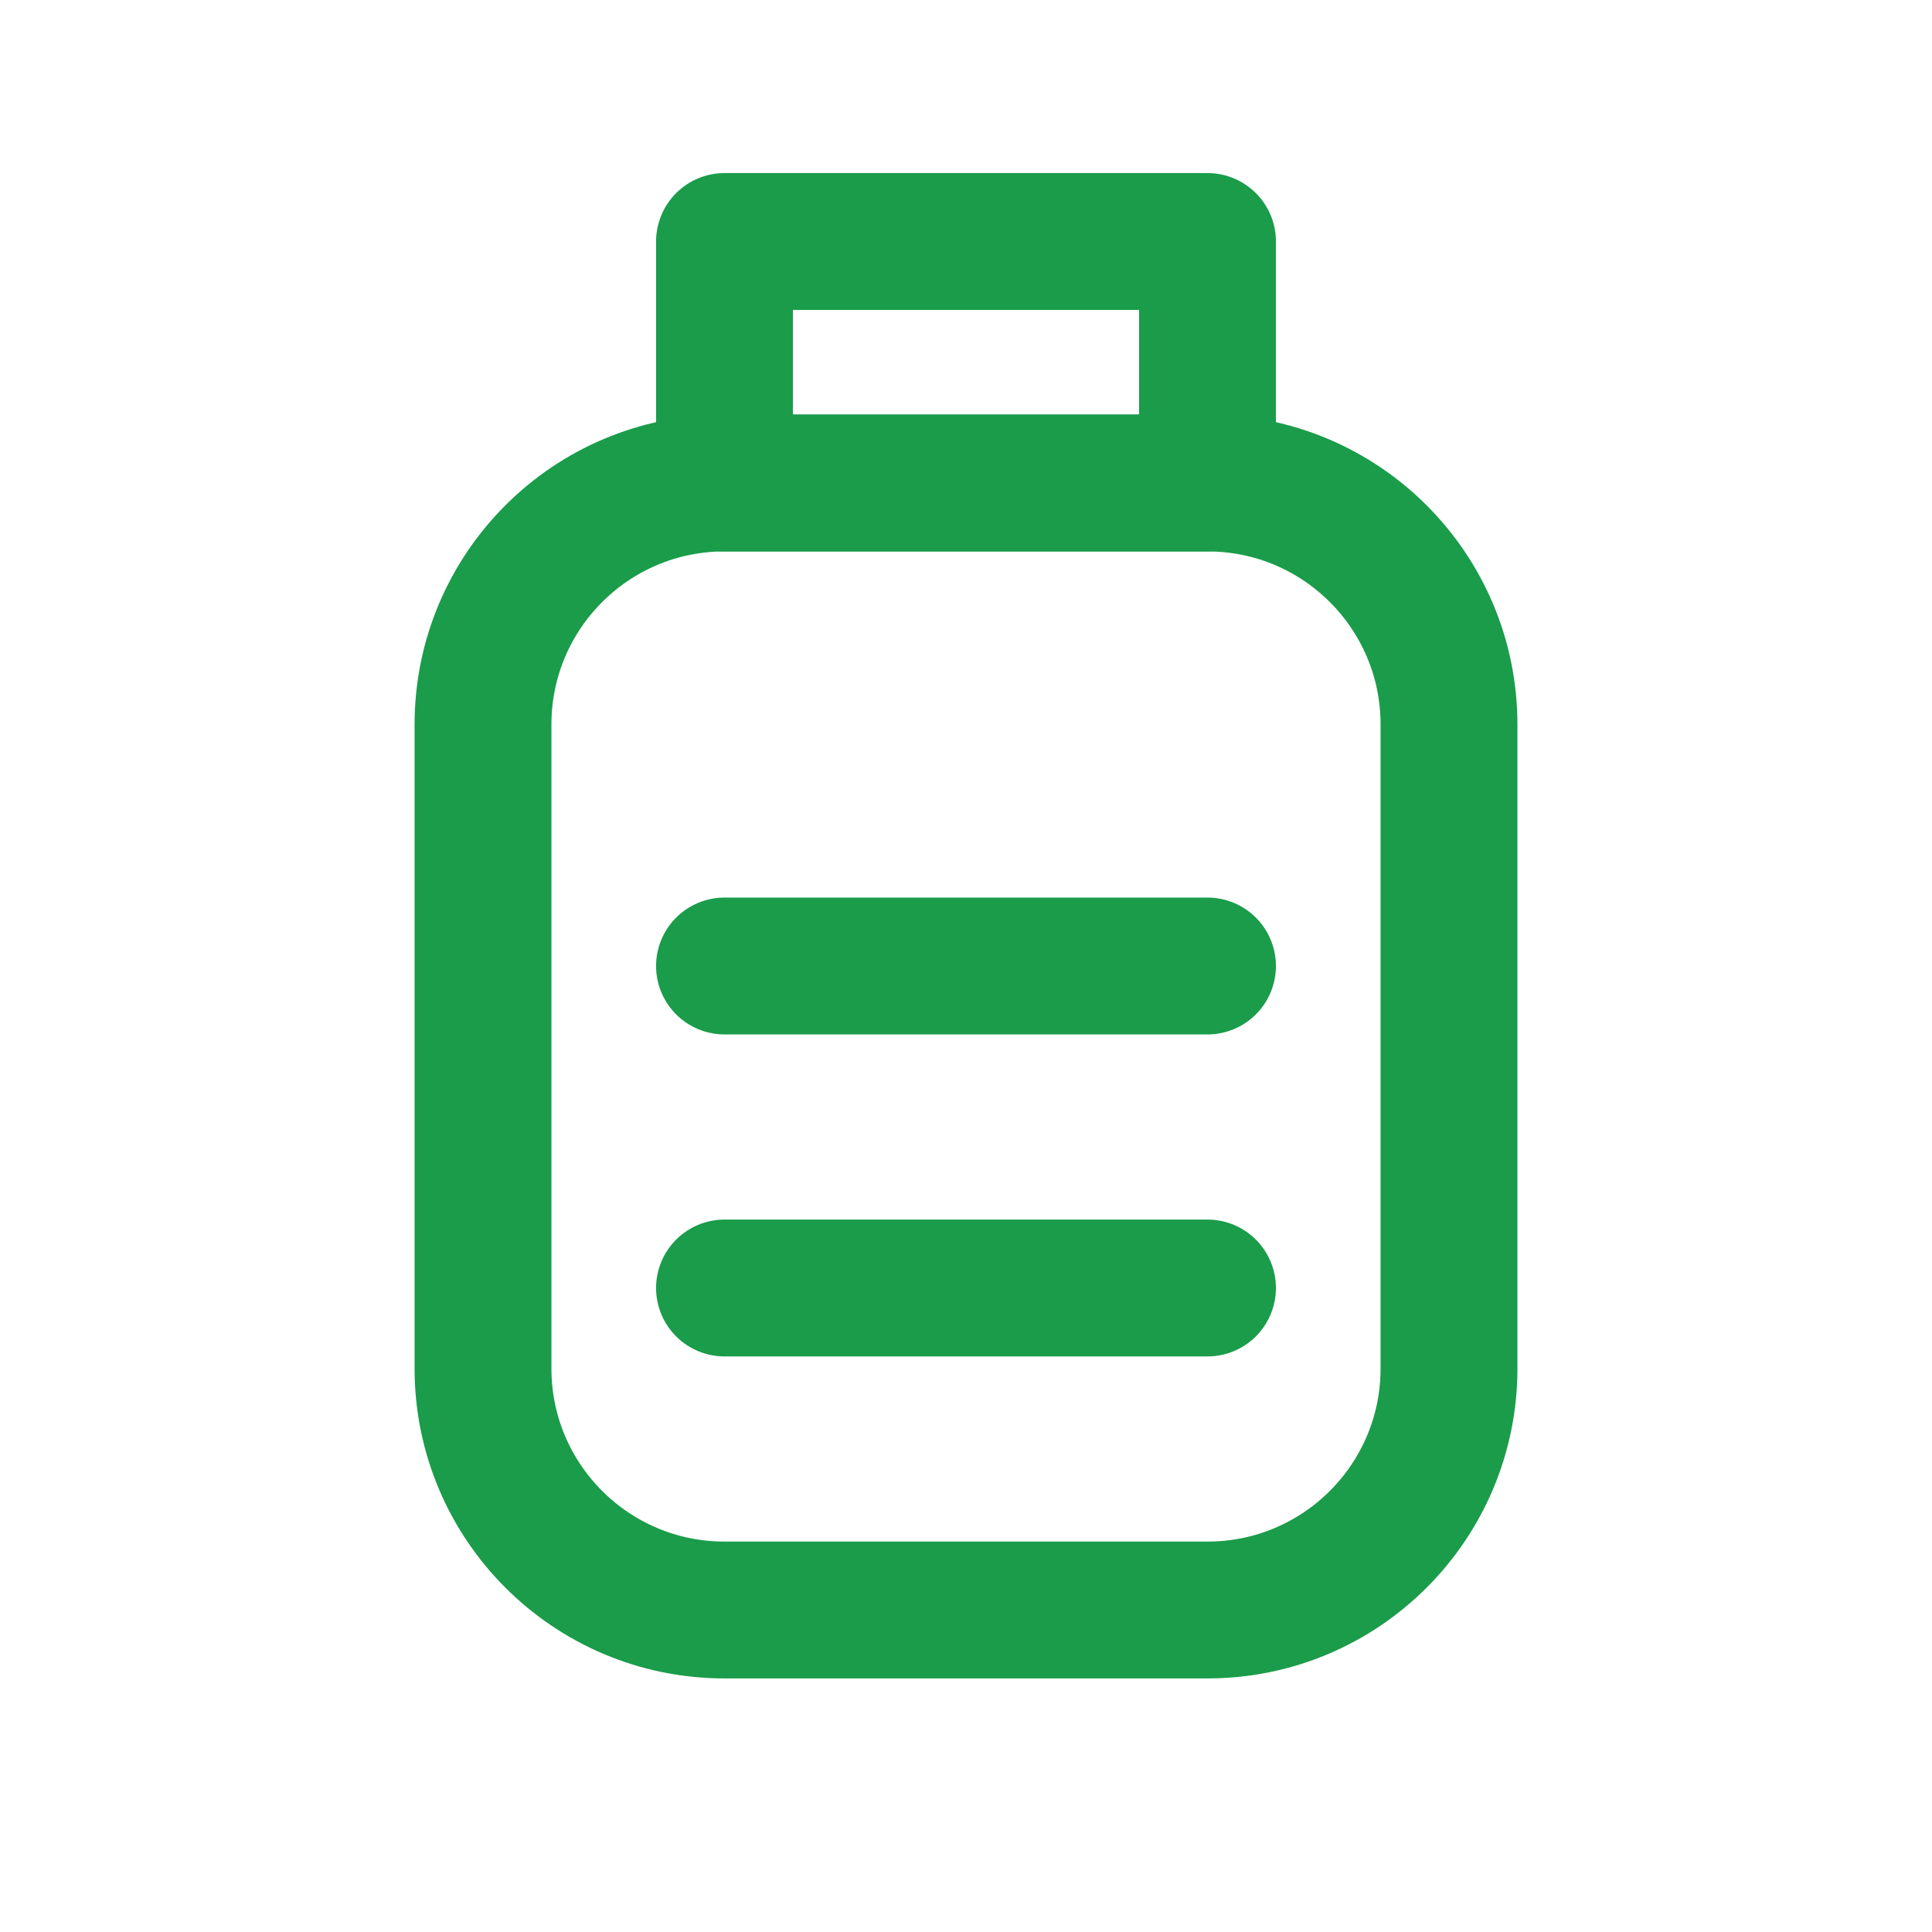
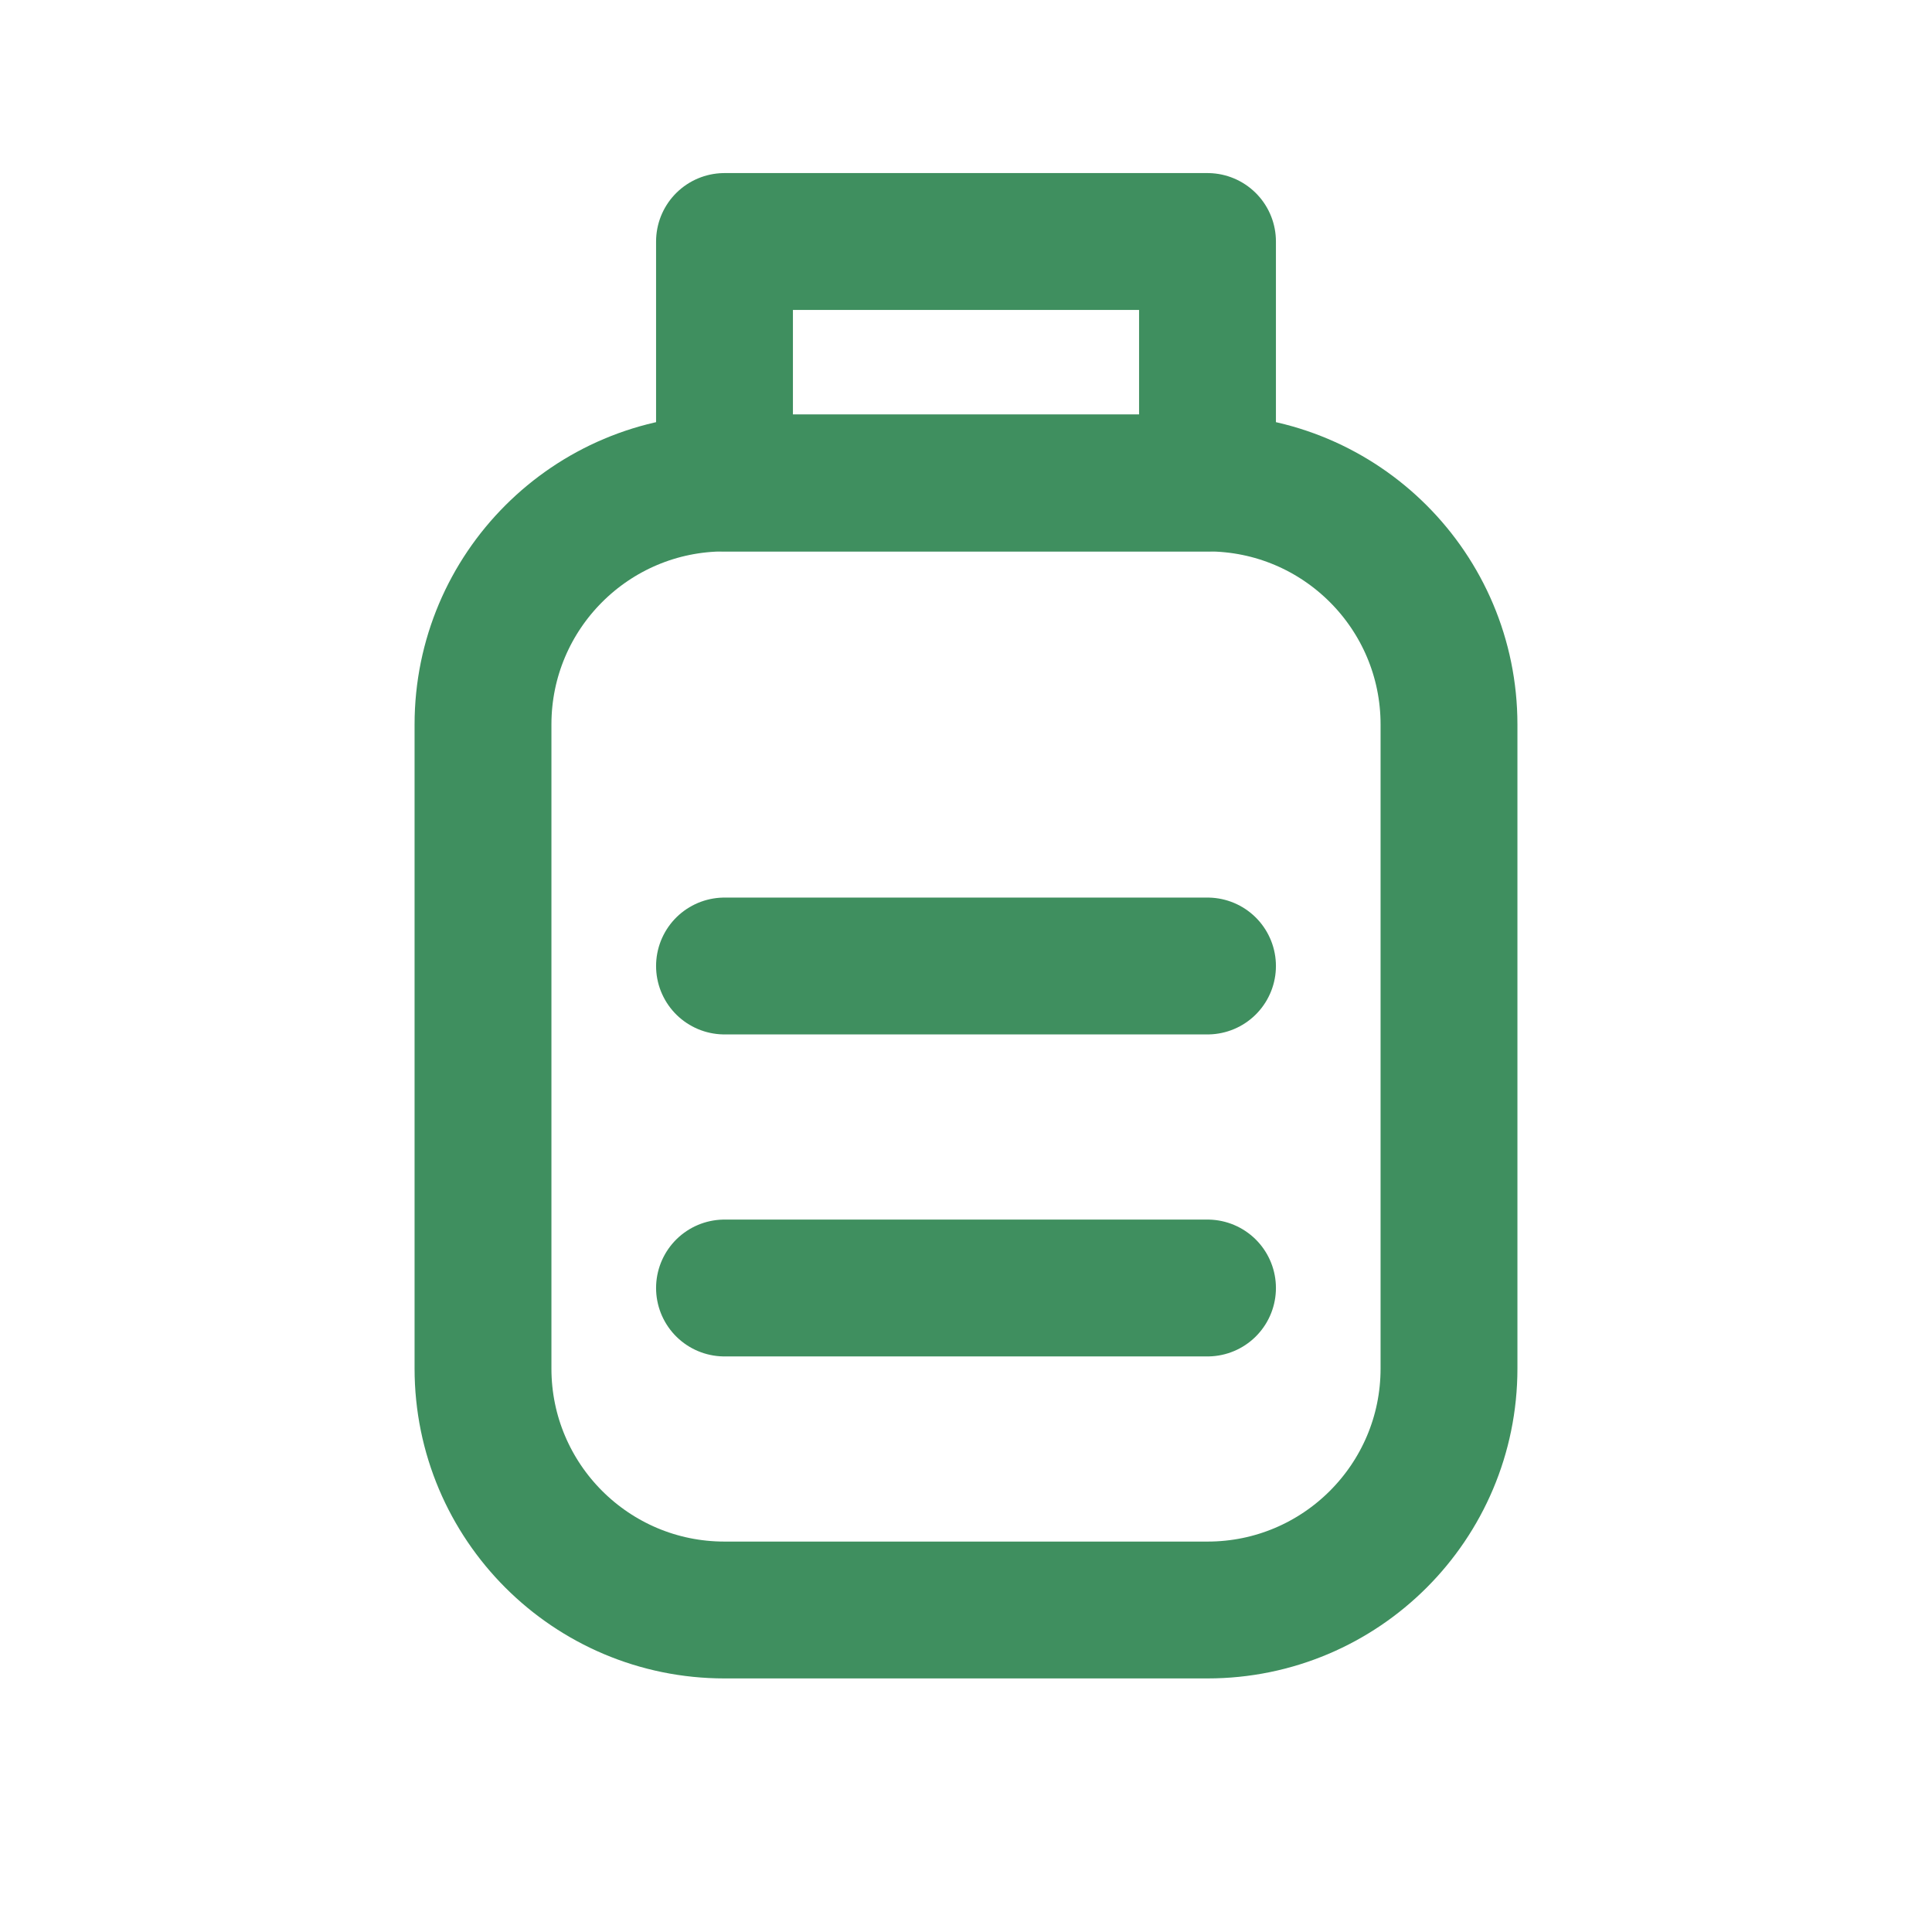
- <svg xmlns="http://www.w3.org/2000/svg" width="48" height="48" viewBox="0 0 48 48" fill="none" stroke="#1a9c4a" stroke-width="3.4" stroke-linecap="round" stroke-linejoin="round">
+ <svg xmlns="http://www.w3.org/2000/svg" width="48" height="48" viewBox="0 0 48 48" fill="none" stroke="#3f8f5f" stroke-width="3.4" stroke-linecap="round" stroke-linejoin="round">
  <rect x="12" y="12" width="24" height="28" rx="6" />
  <path d="M18 6h12v6H18z" />
  <path d="M18 24h12M18 32h12" />
</svg>
